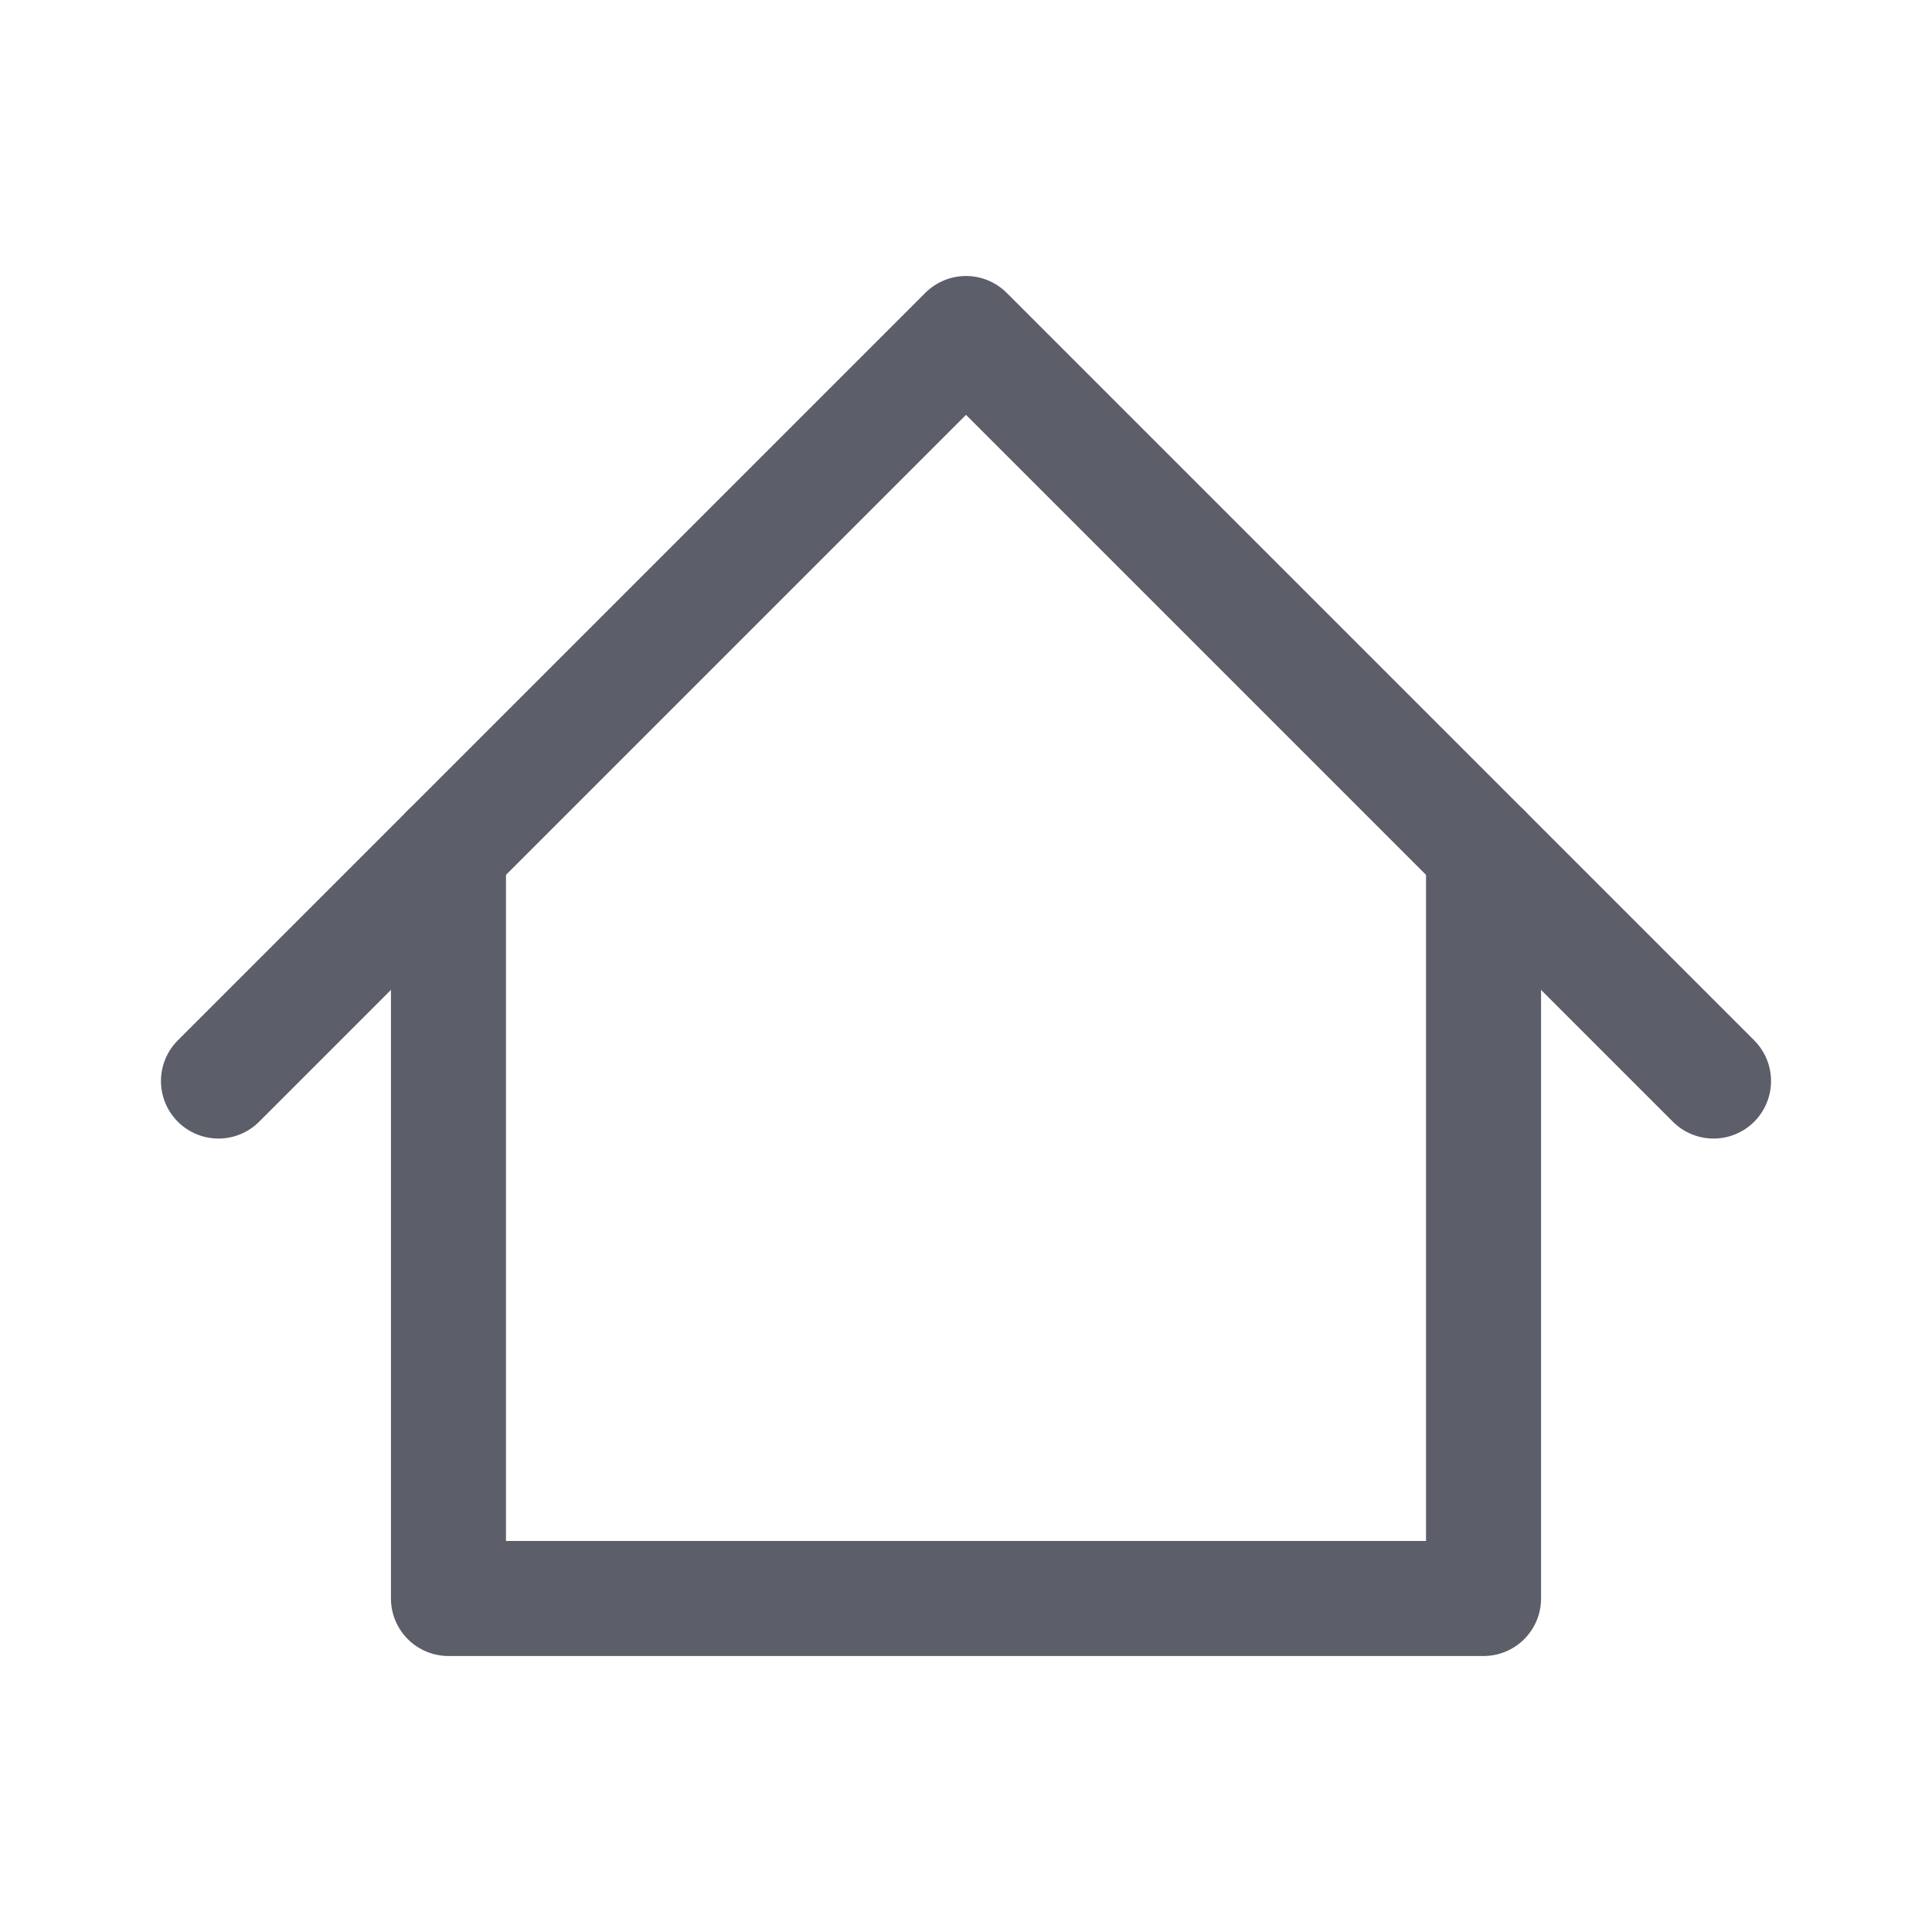
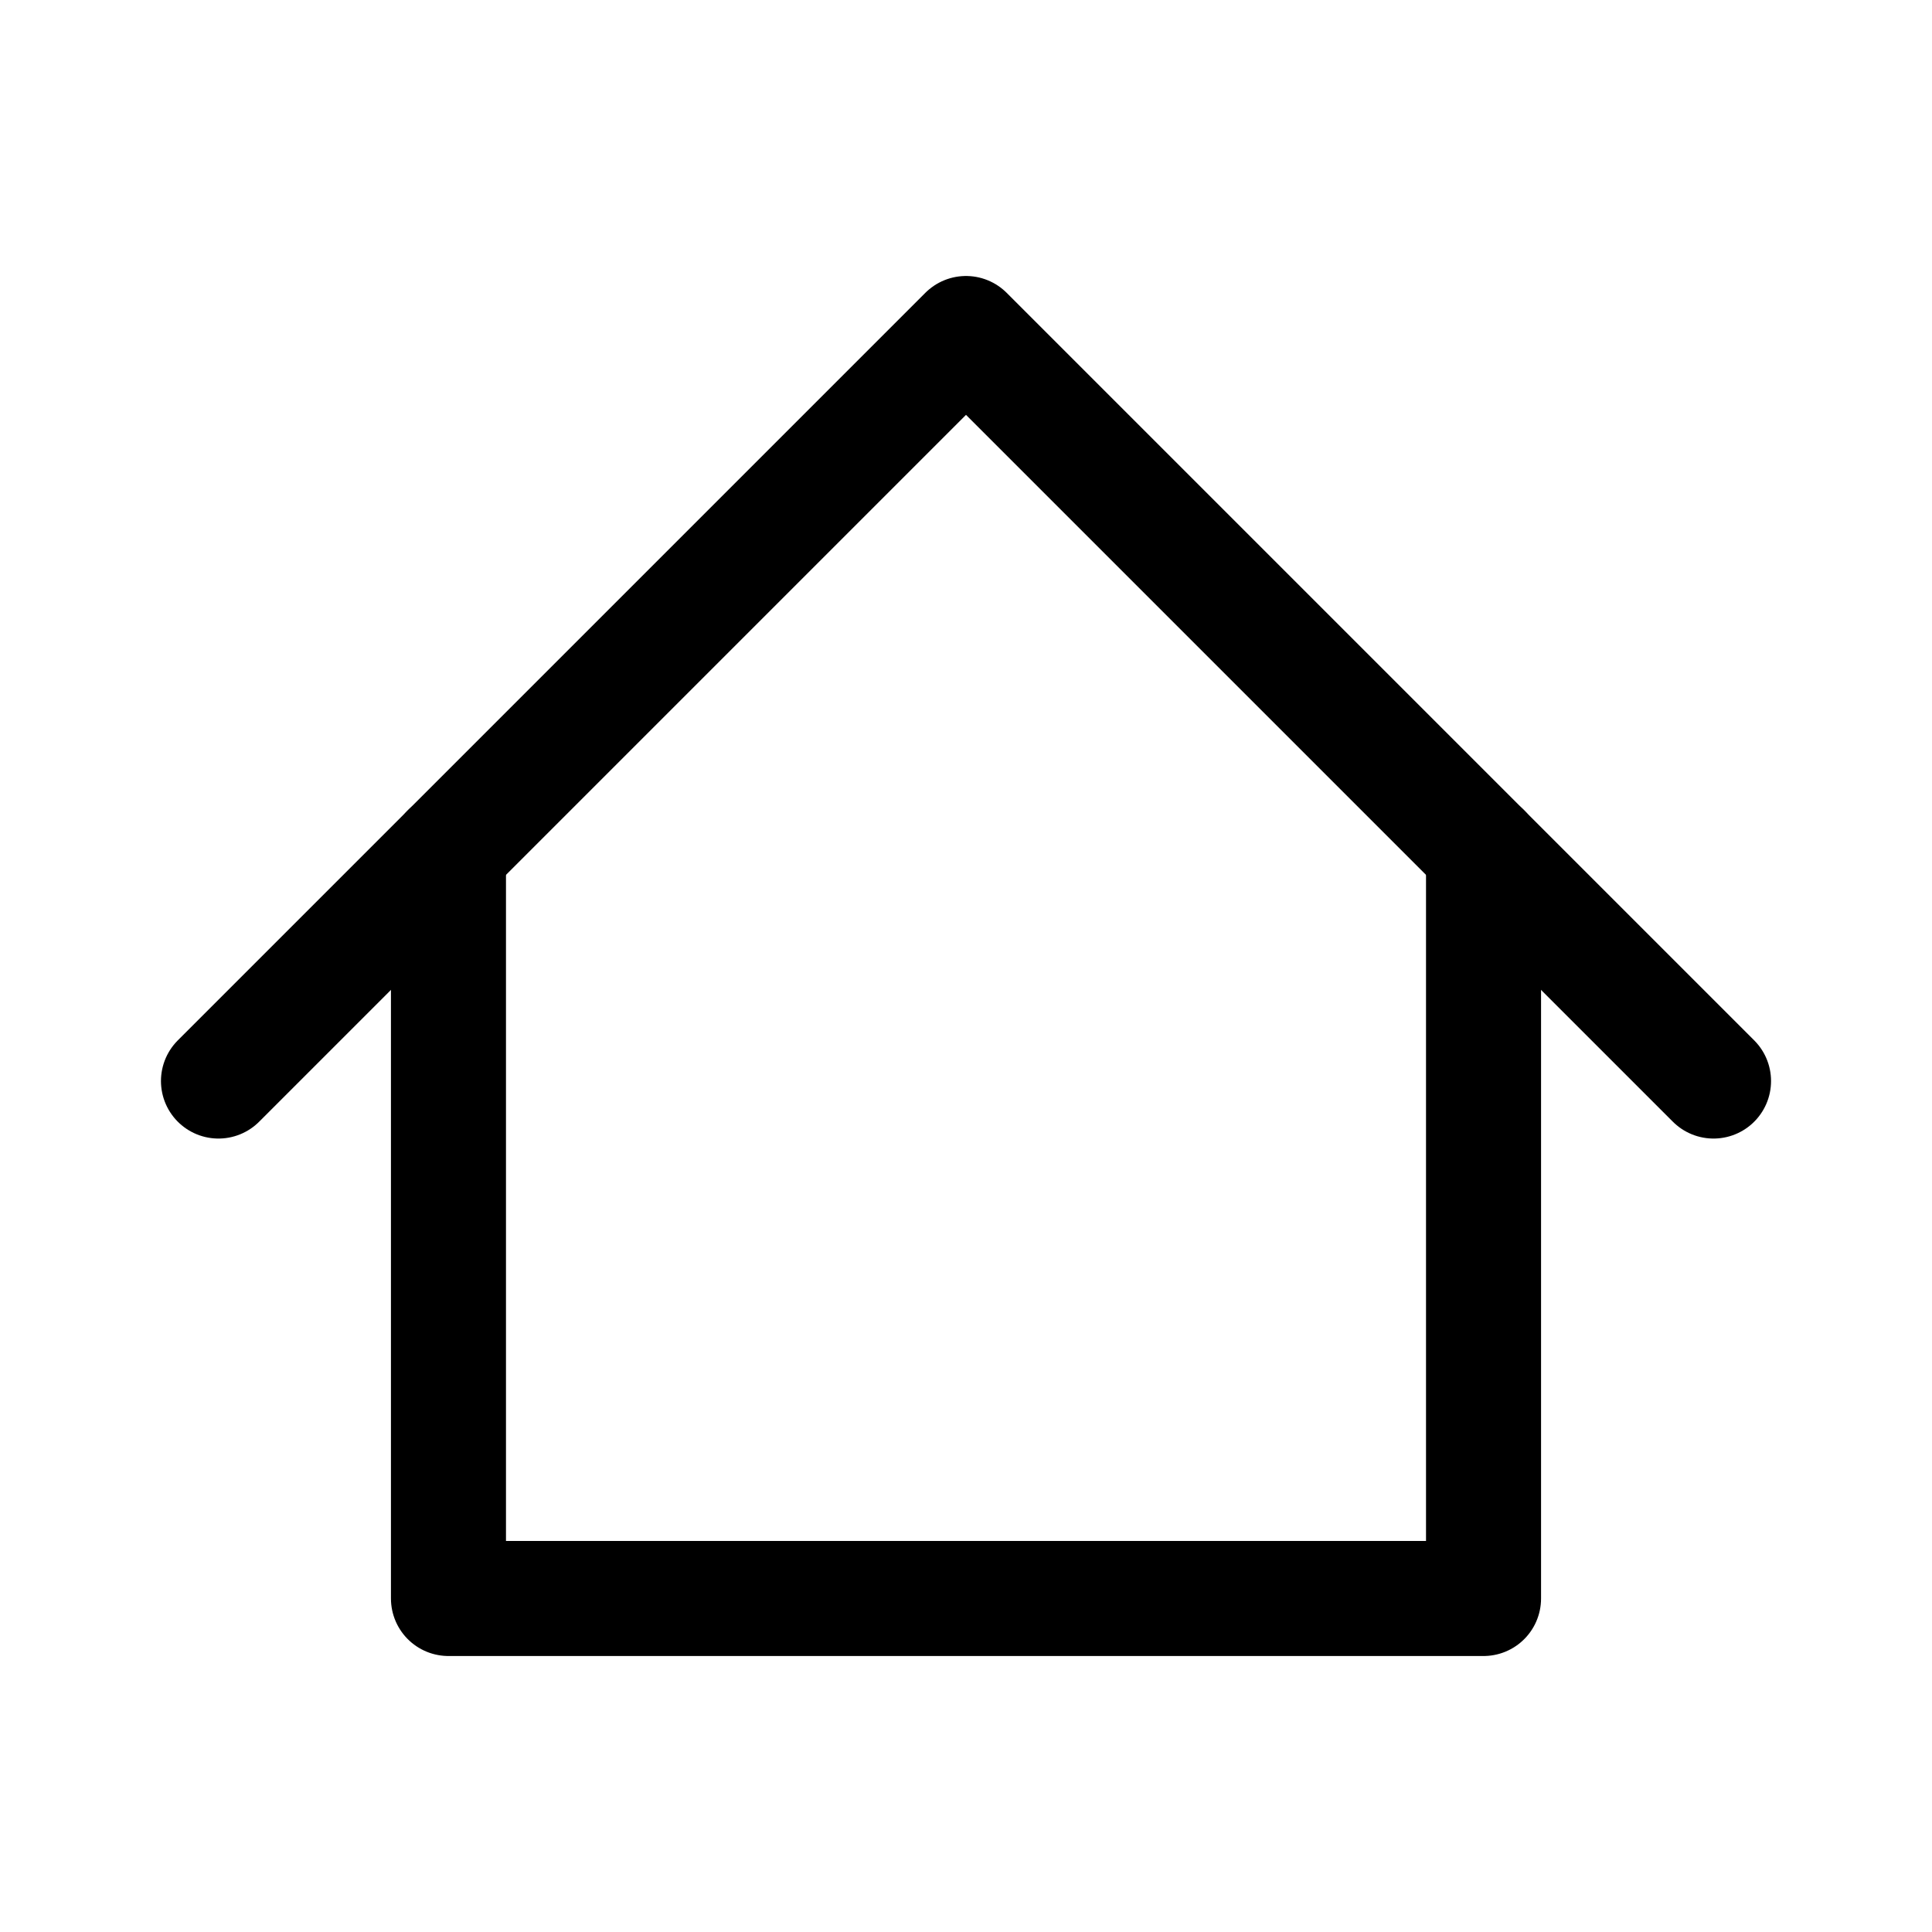
<svg xmlns="http://www.w3.org/2000/svg" width="24" height="24" viewBox="0 0 24 24" fill="none">
-   <path d="M2.714 13.429L12 4.143L21.286 13.429" stroke="#5C5F6A" stroke-width="1.429" stroke-linecap="round" stroke-linejoin="round" />
-   <path d="M5.571 10.571V19.857H18.429V10.571" stroke="#5C5F6A" stroke-width="1.429" stroke-linecap="round" stroke-linejoin="round" />
+   <path d="M2.714 13.429L12 4.143L21.286 13.429" stroke="currentColor" stroke-width="1.429" stroke-linecap="round" stroke-linejoin="round" />
+   <path d="M5.571 10.571V19.857H18.429V10.571" stroke="currentColor" stroke-width="1.429" stroke-linecap="round" stroke-linejoin="round" />
</svg>
